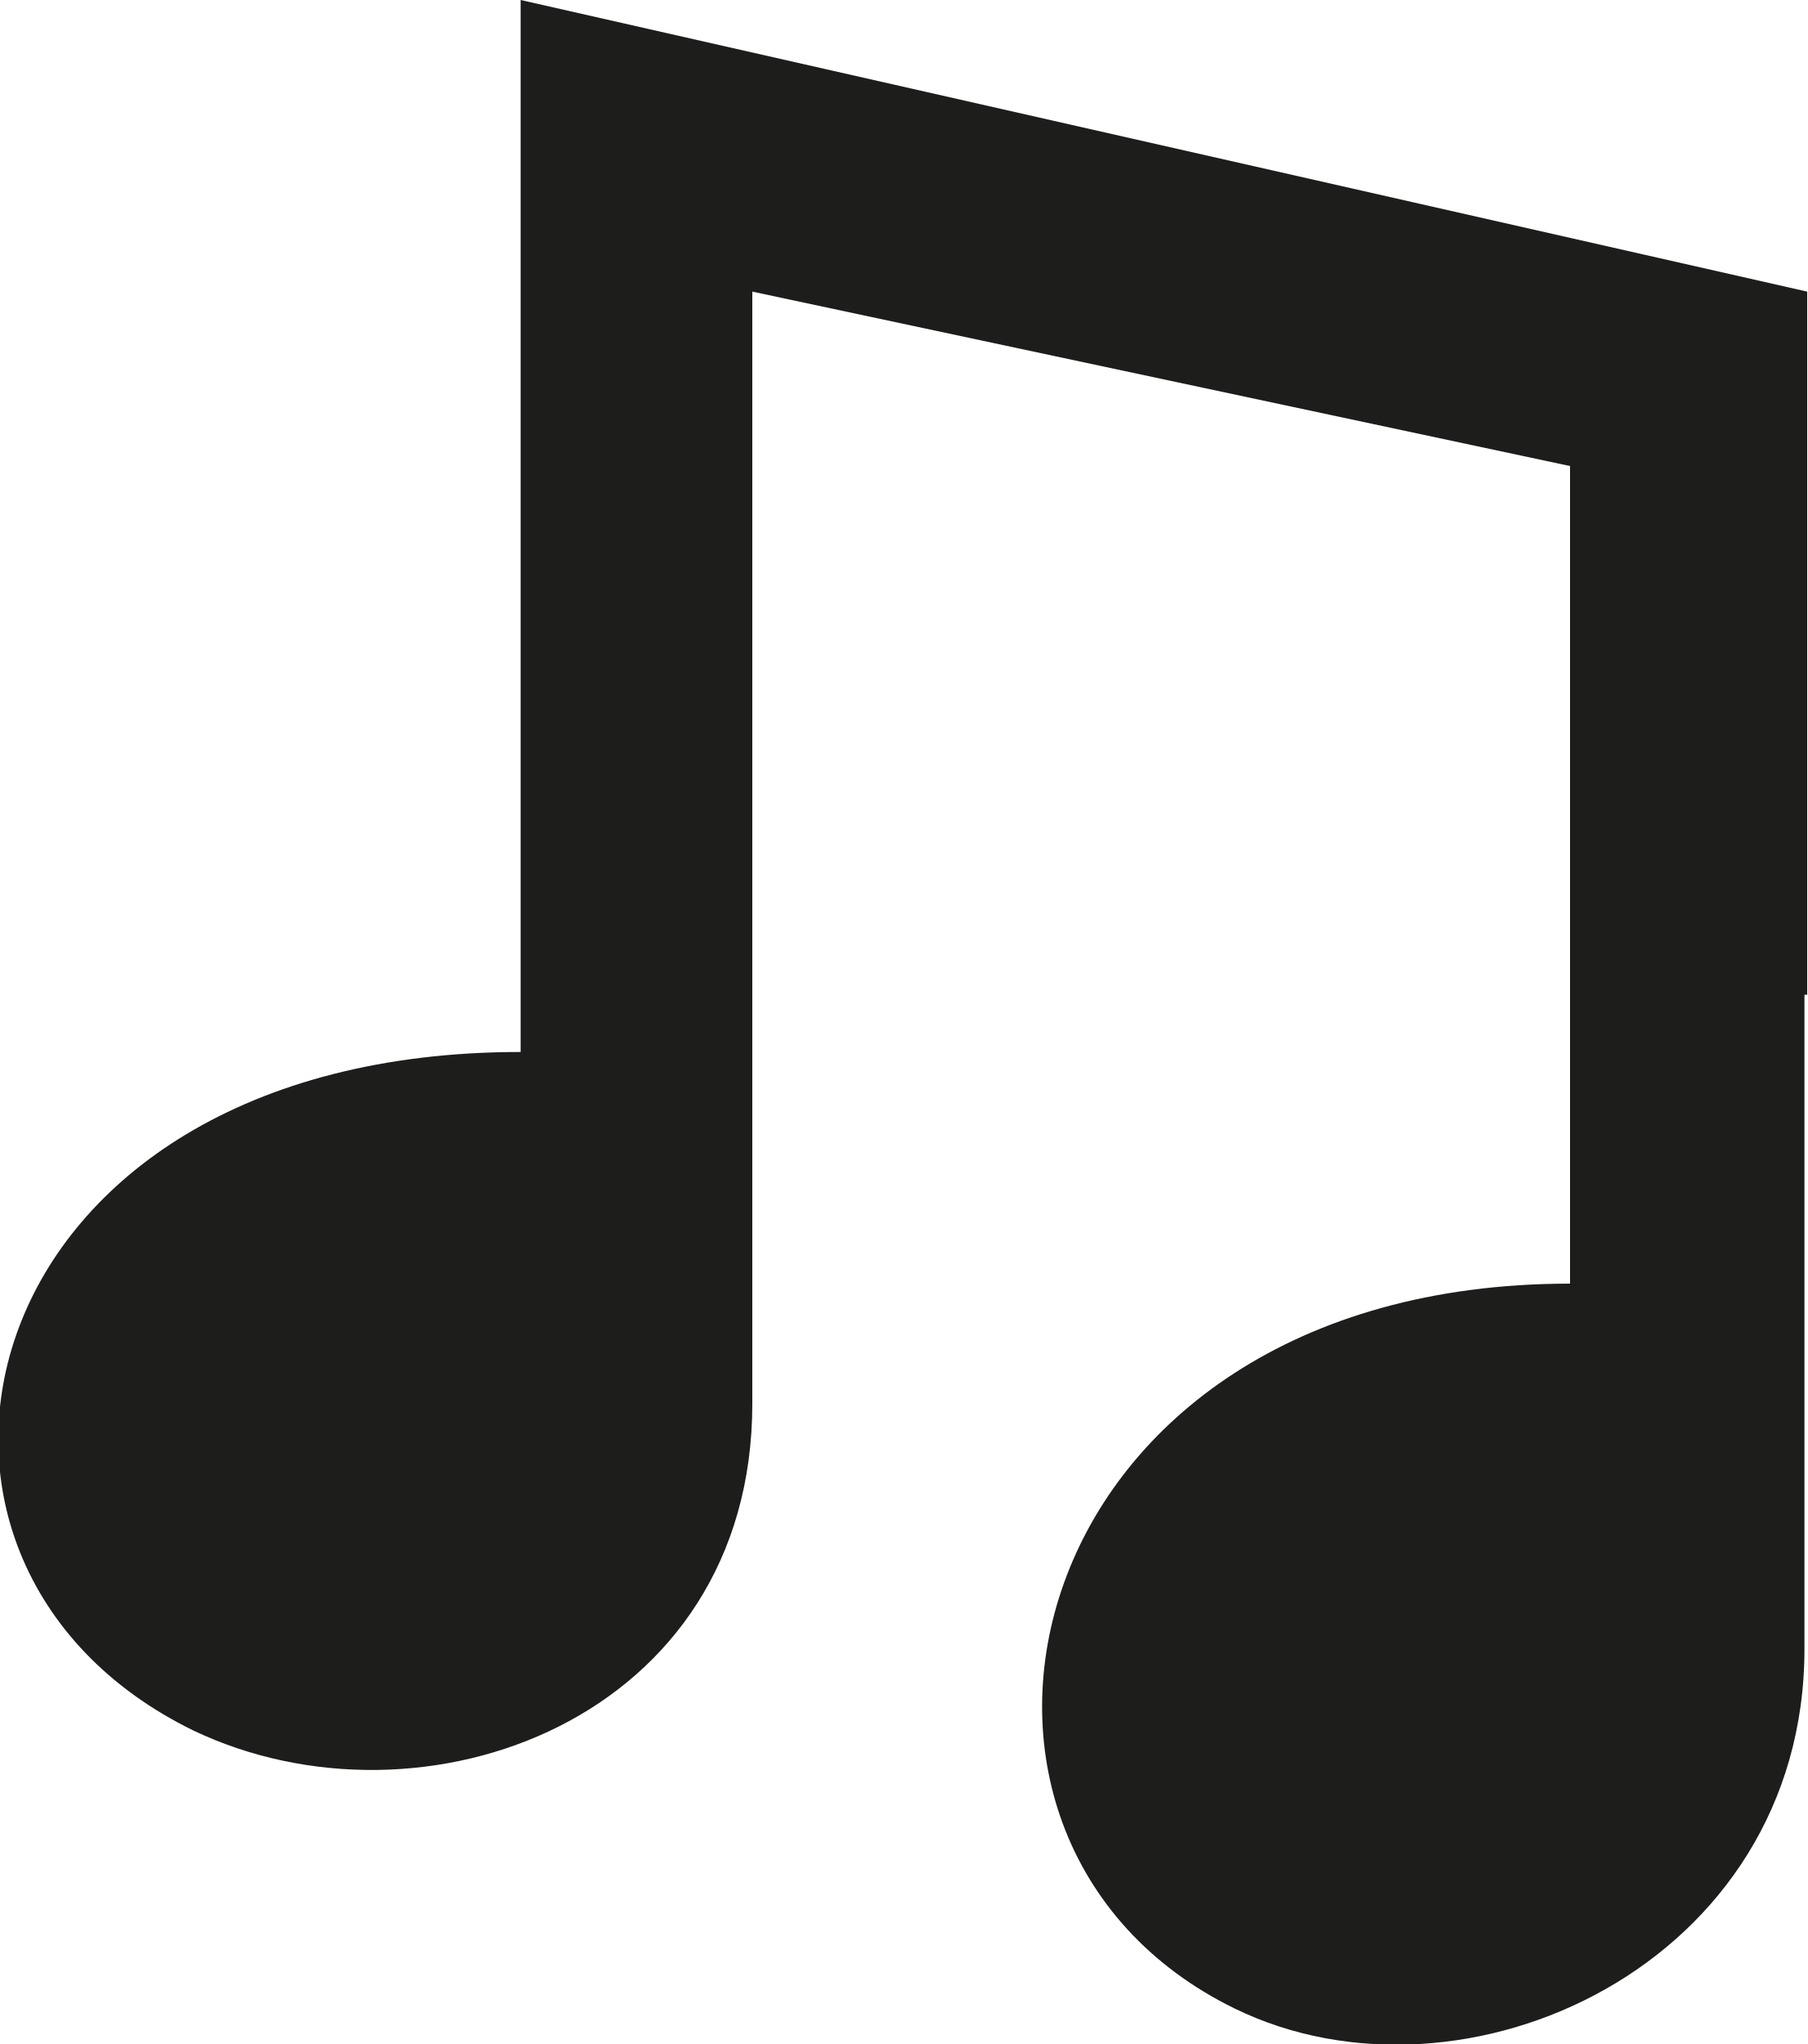
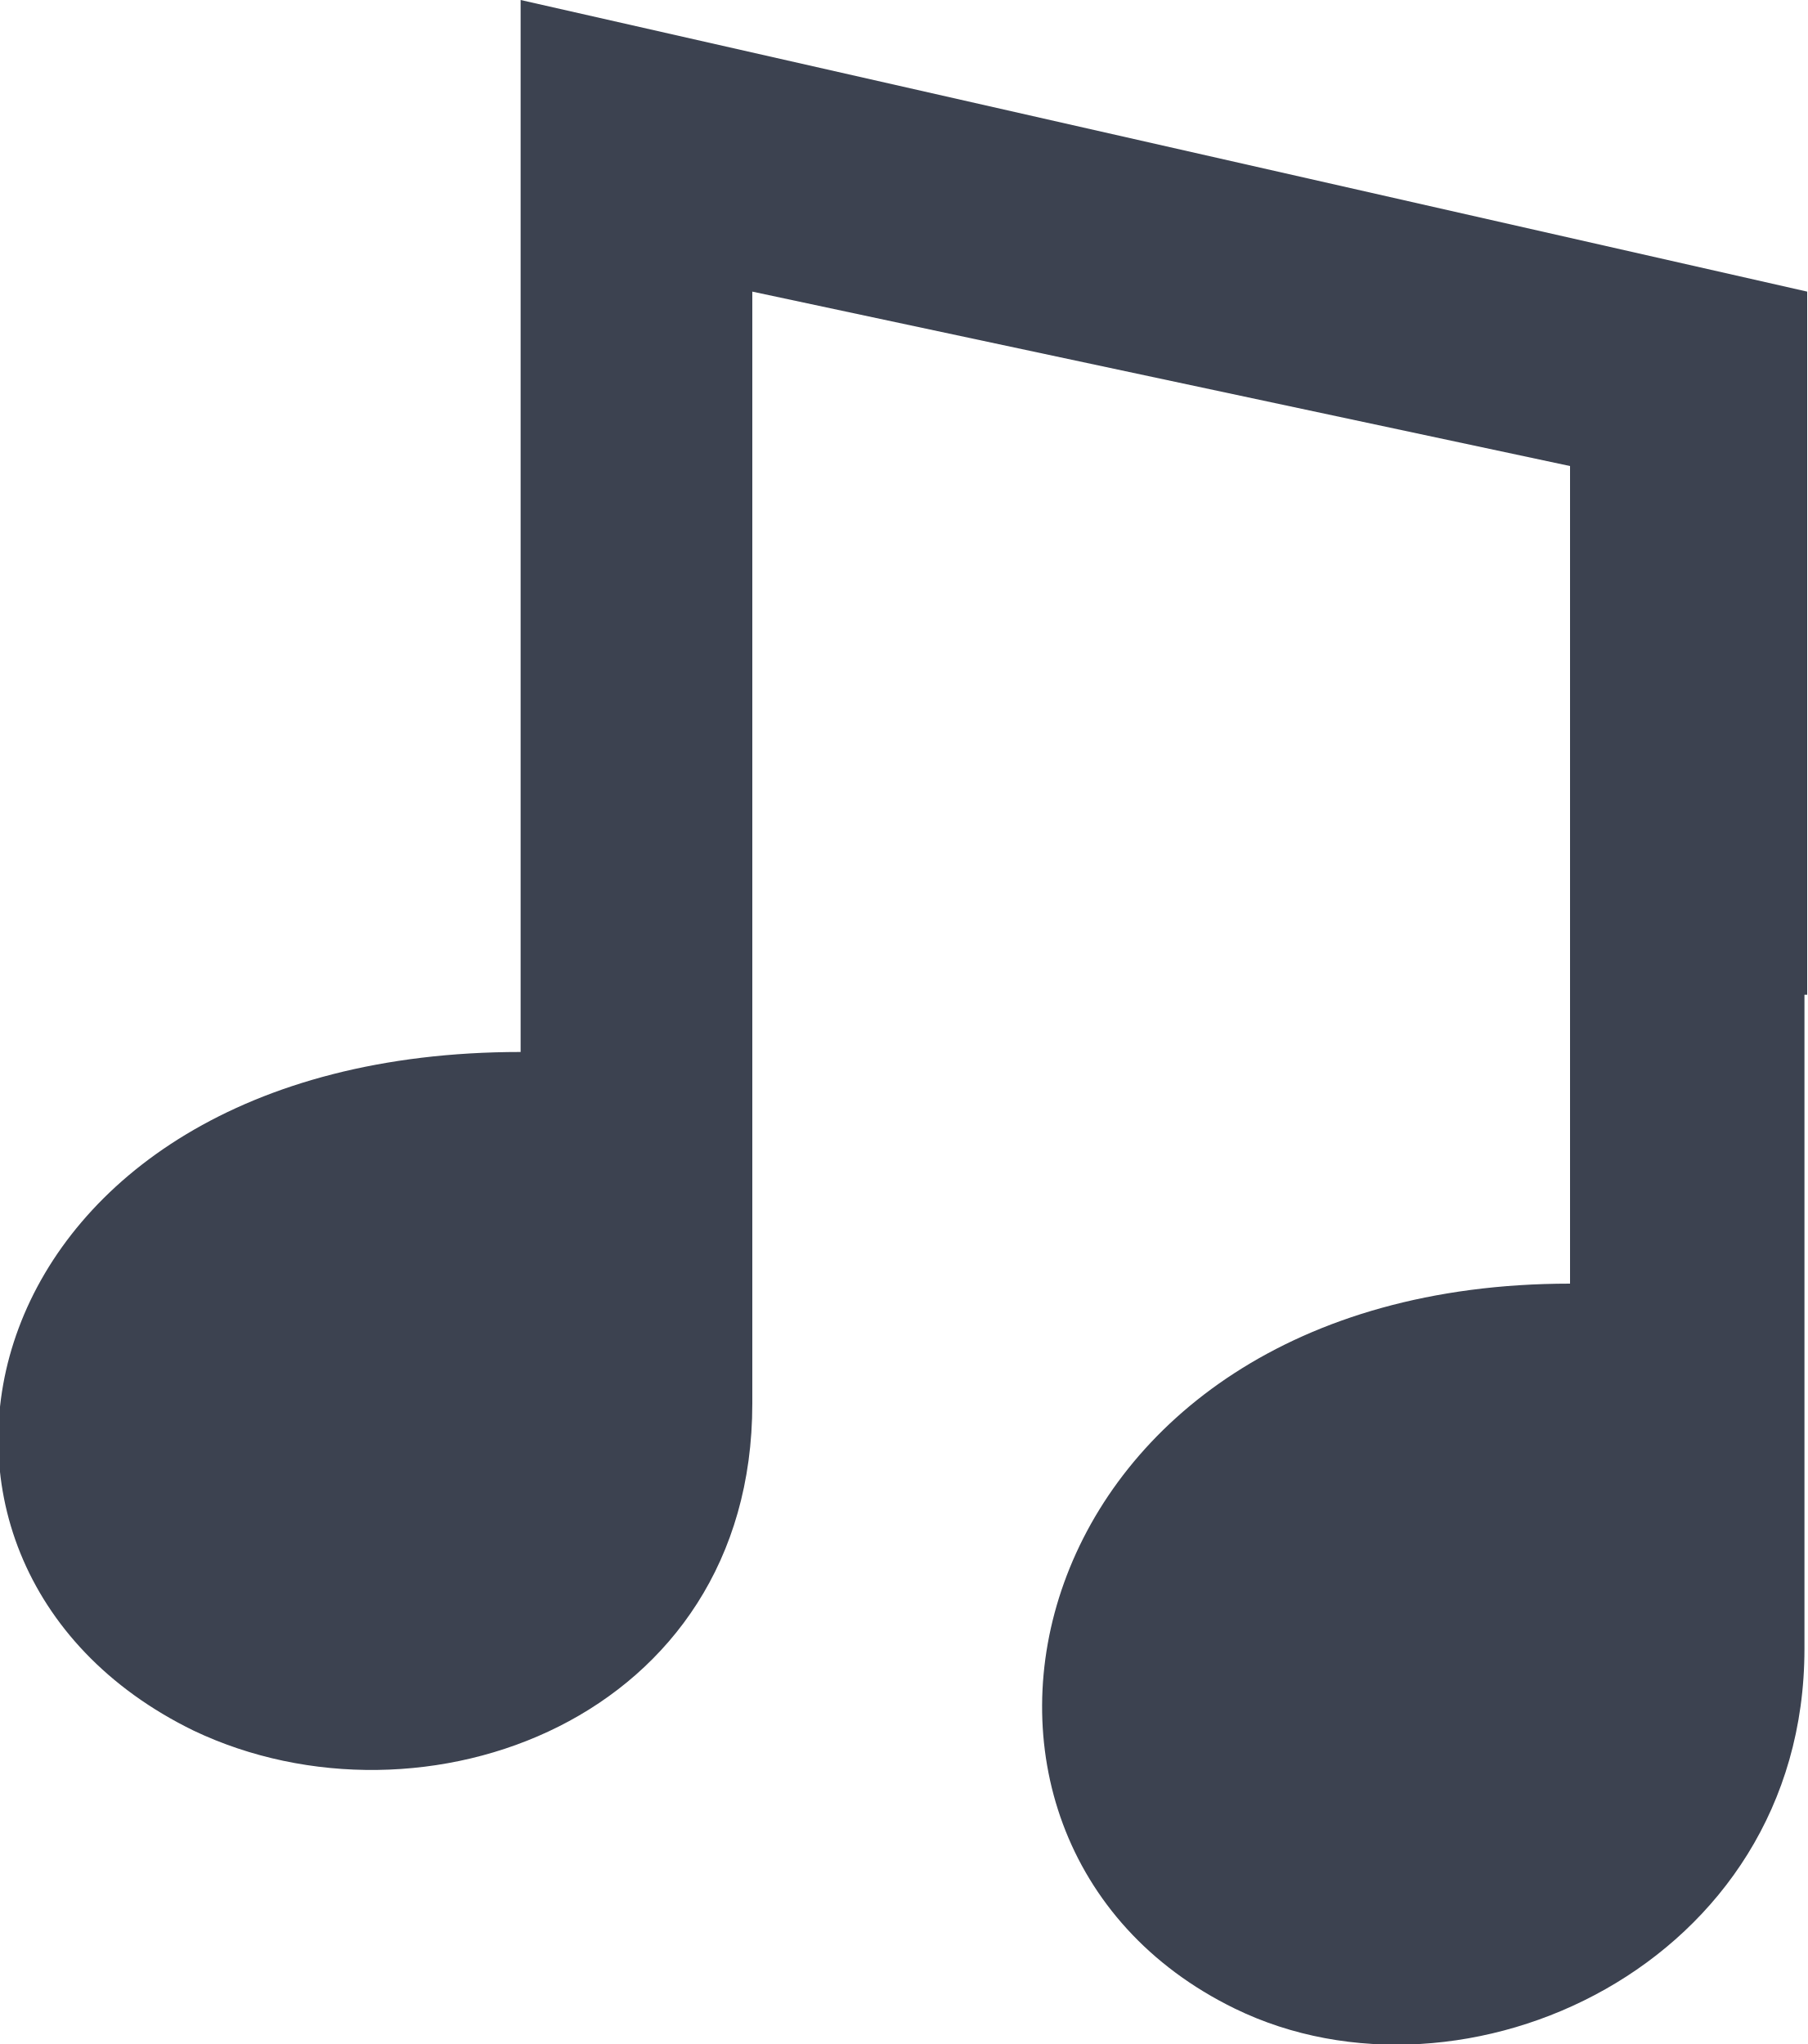
<svg xmlns="http://www.w3.org/2000/svg" version="1.0" id="Ebene_1" x="0px" y="0px" viewBox="0 0 66.3 75" enable-background="new 0 0 66.3 75" xml:space="preserve">
-   <path fill-rule="evenodd" clip-rule="evenodd" fill="#1D1D1B" d="M66.3,36.5l0-25.8L19.1,0v38.6c-20.4,0-24.7,18.7-12,24.9  c8.4,4,20.5-0.4,20.5-12V10.7l30,6.4v30c-20.4,0-25,20.4-12.3,26.6c8.4,4.1,20.9-1.6,20.9-13.2V36.5z M66.3,36.5" />
+   <path fill-rule="evenodd" clip-rule="evenodd" fill="#3C4250" d="M66.3,36.5l0-25.8L19.1,0v38.6c-20.4,0-24.7,18.7-12,24.9  c8.4,4,20.5-0.4,20.5-12V10.7l30,6.4v30c-20.4,0-25,20.4-12.3,26.6c8.4,4.1,20.9-1.6,20.9-13.2V36.5z M66.3,36.5" />
</svg>
